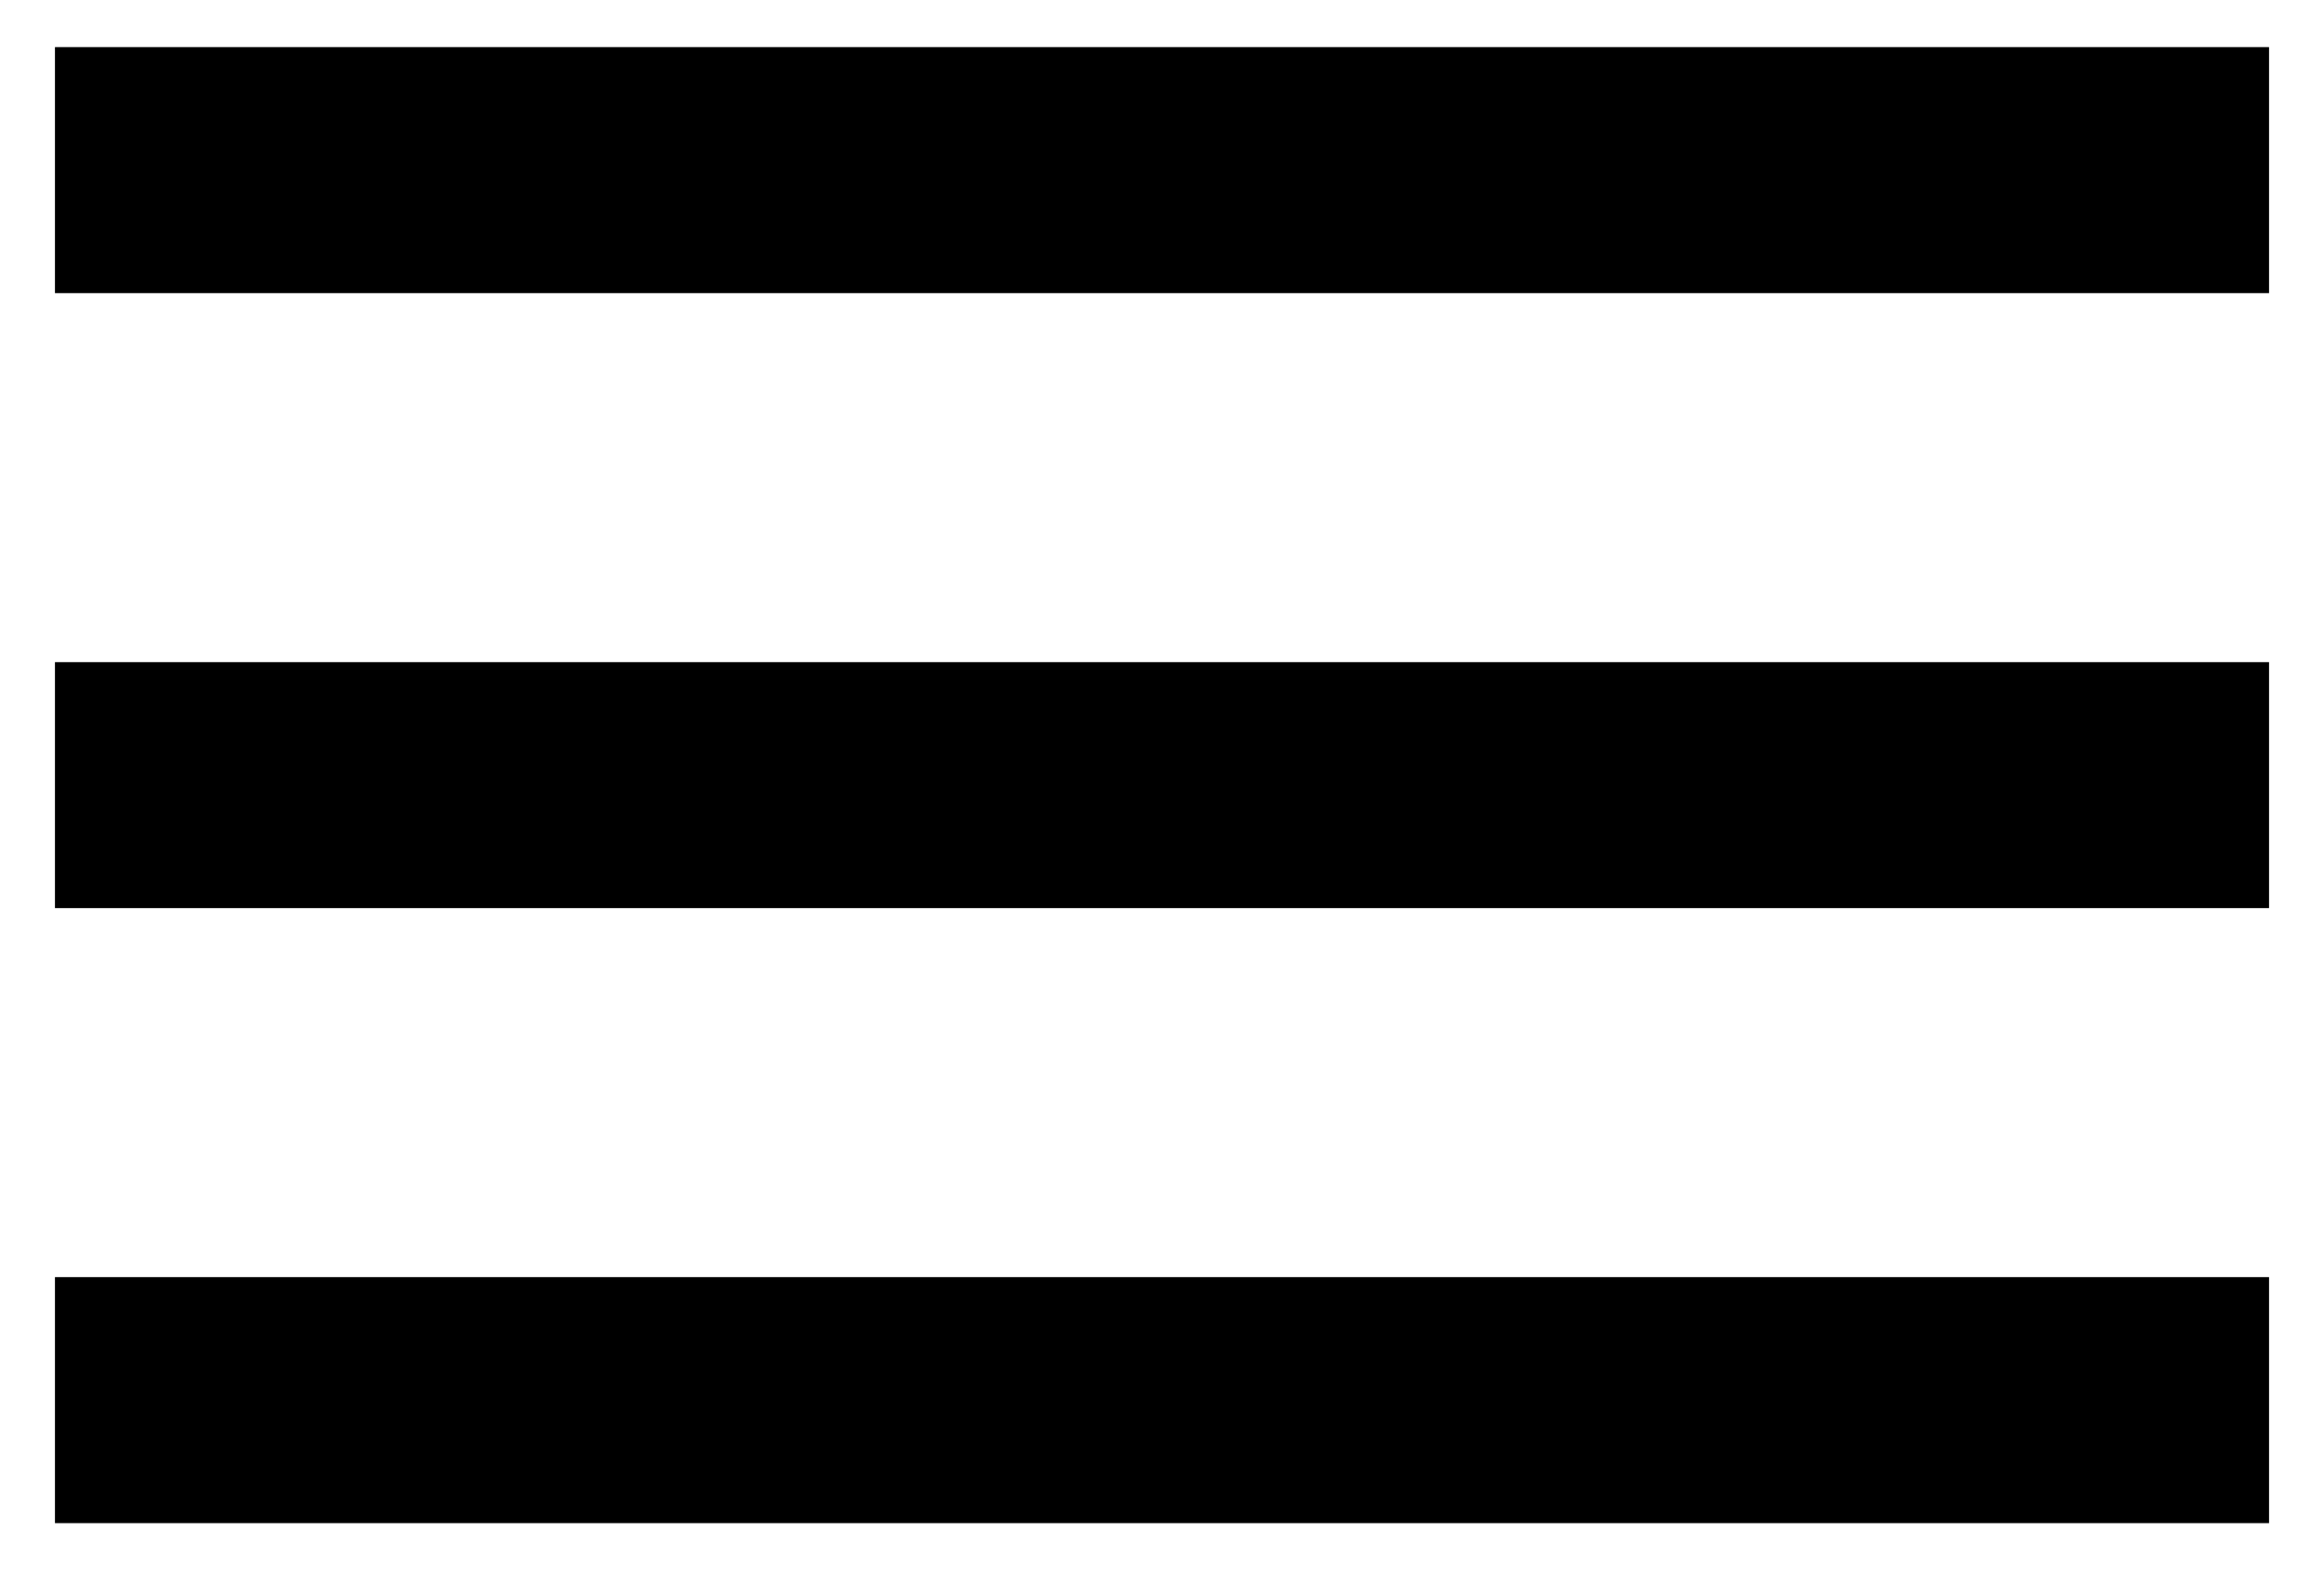
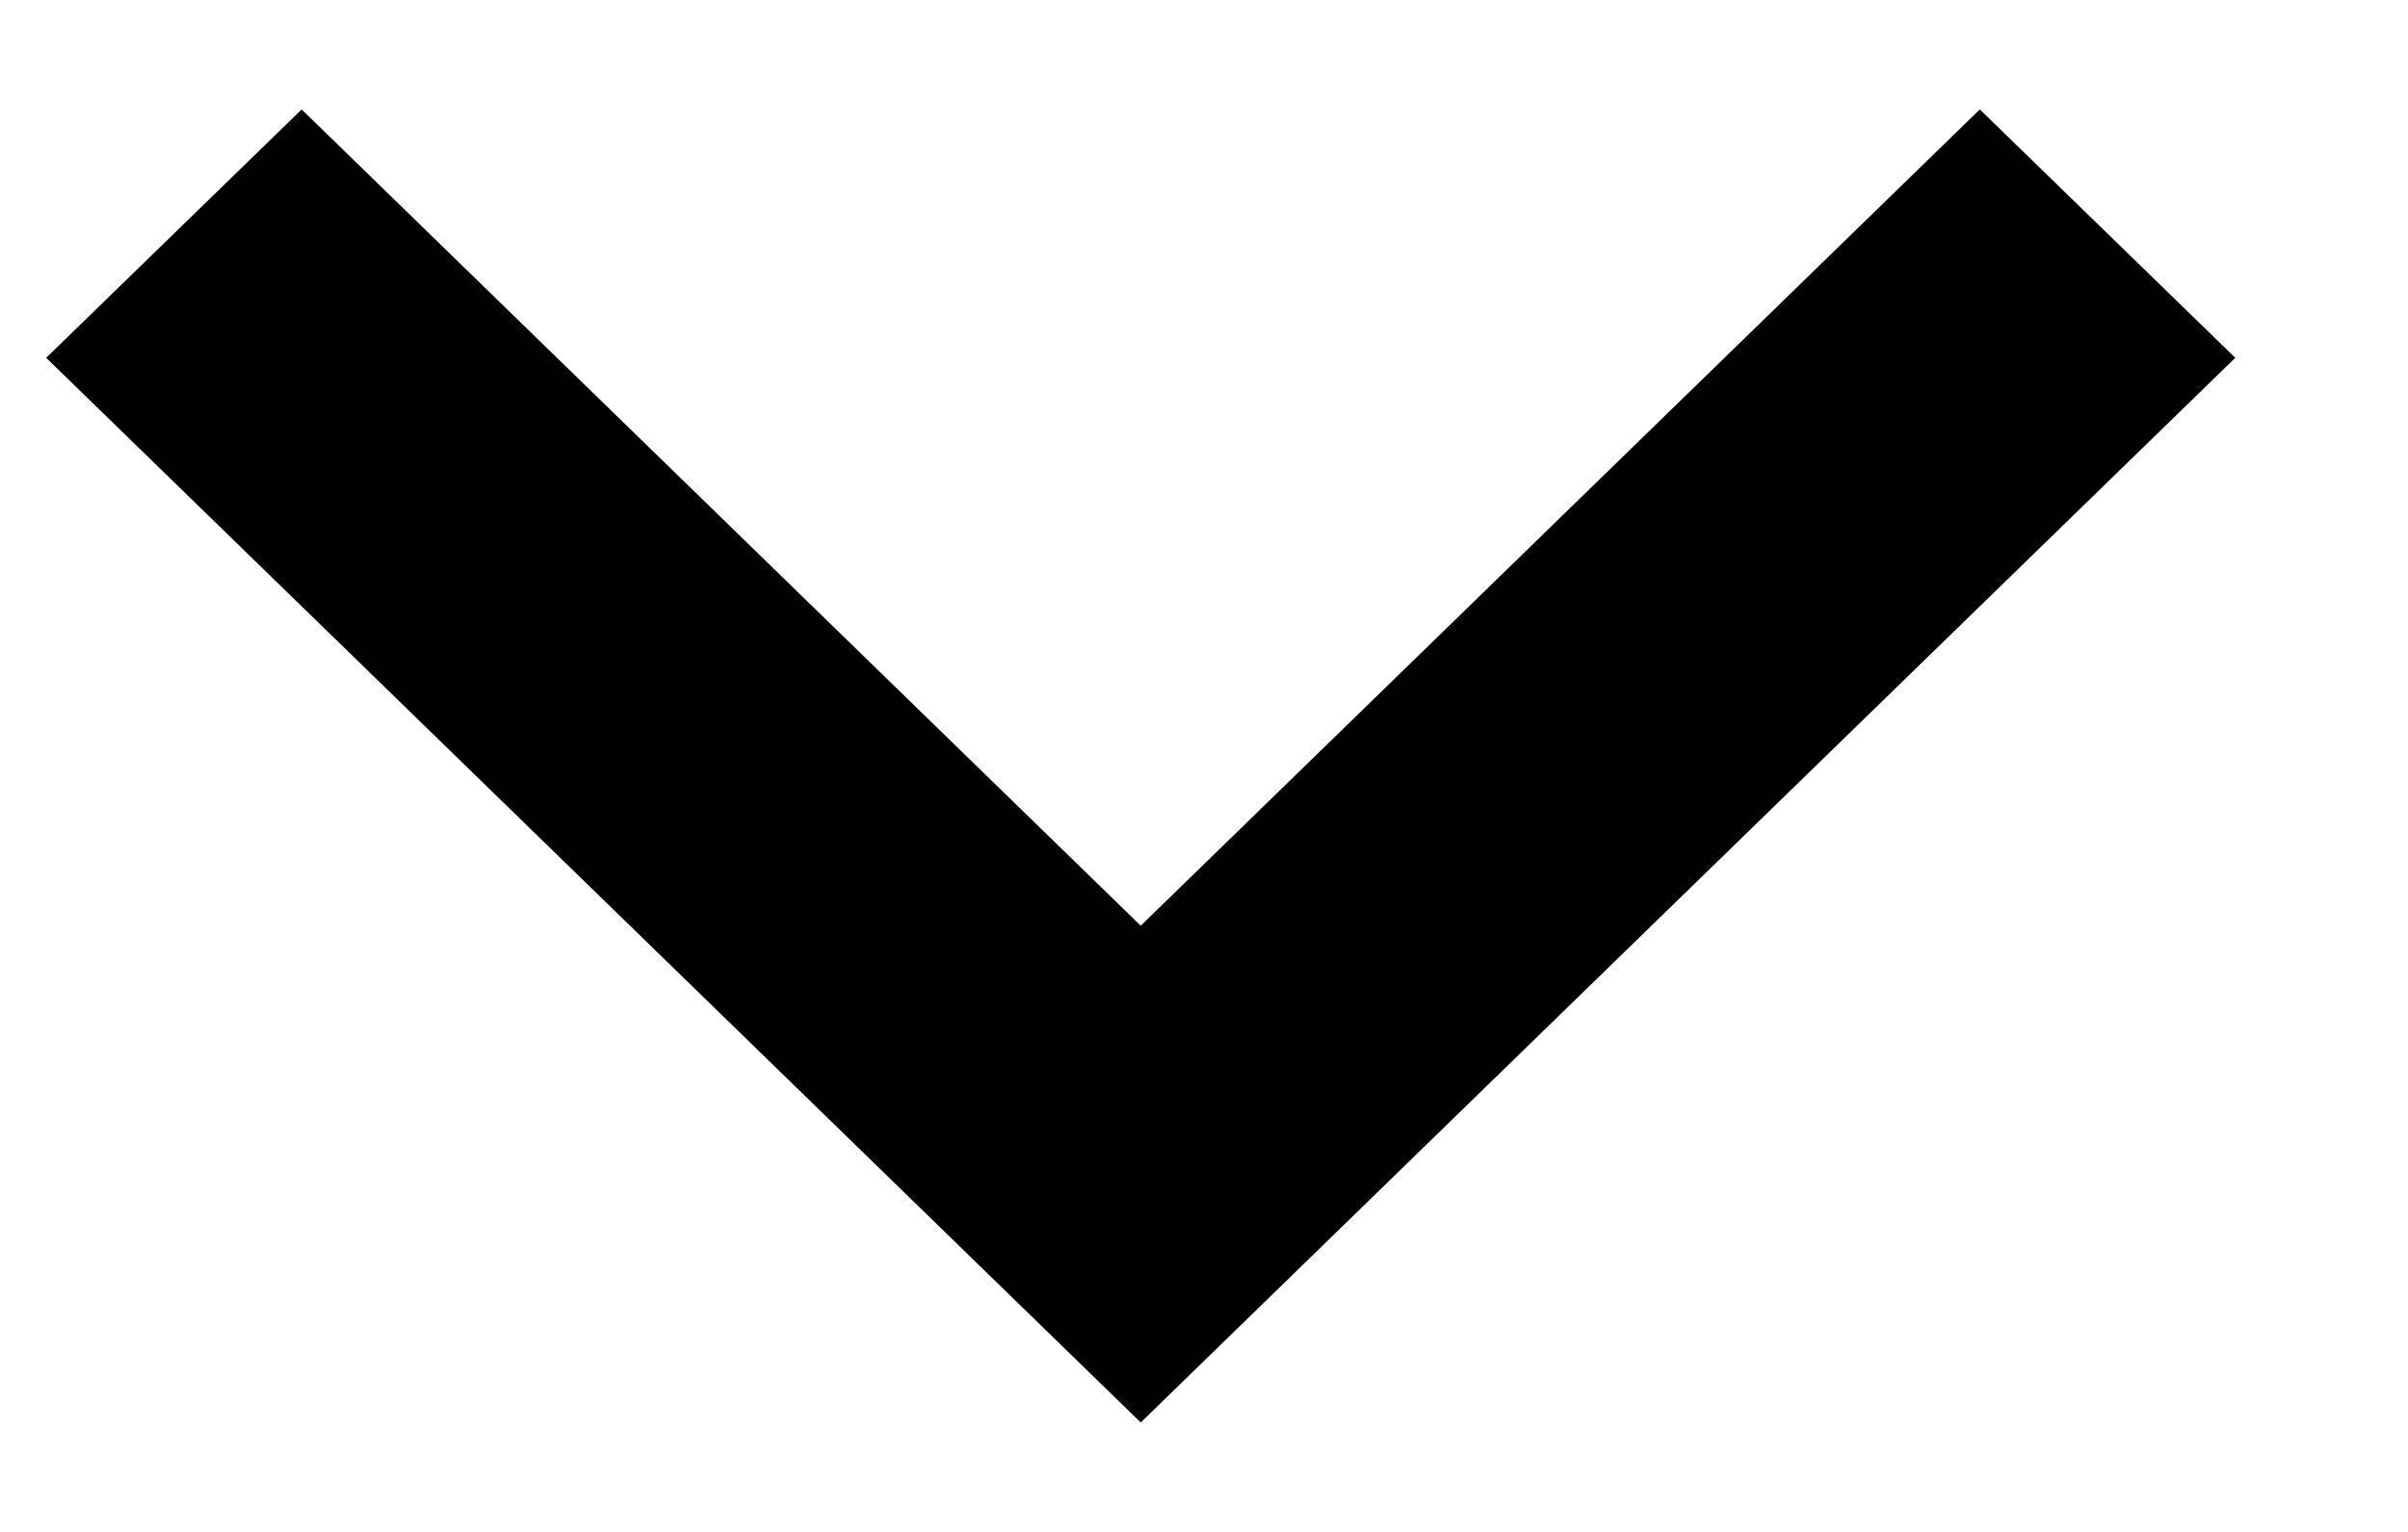
- <svg xmlns="http://www.w3.org/2000/svg" width="37" height="25" viewBox="0 0 37 25" fill="none">
-   <path d="M0.875 24.25H36.125V20.333H0.875V24.25ZM0.875 14.458H36.125V10.542H0.875V14.458ZM0.875 0.75V4.667H36.125V0.75H0.875Z" fill="black" />
+ <svg xmlns="http://www.w3.org/2000/svg" width="11" height="7" viewBox="0 0 11 7" fill="none">
+   <path d="M0.211 1.635L1.378 0.5L5.211 4.23L9.044 0.5L10.211 1.635L5.211 6.5L0.211 1.635Z" fill="#010101" />
</svg>
